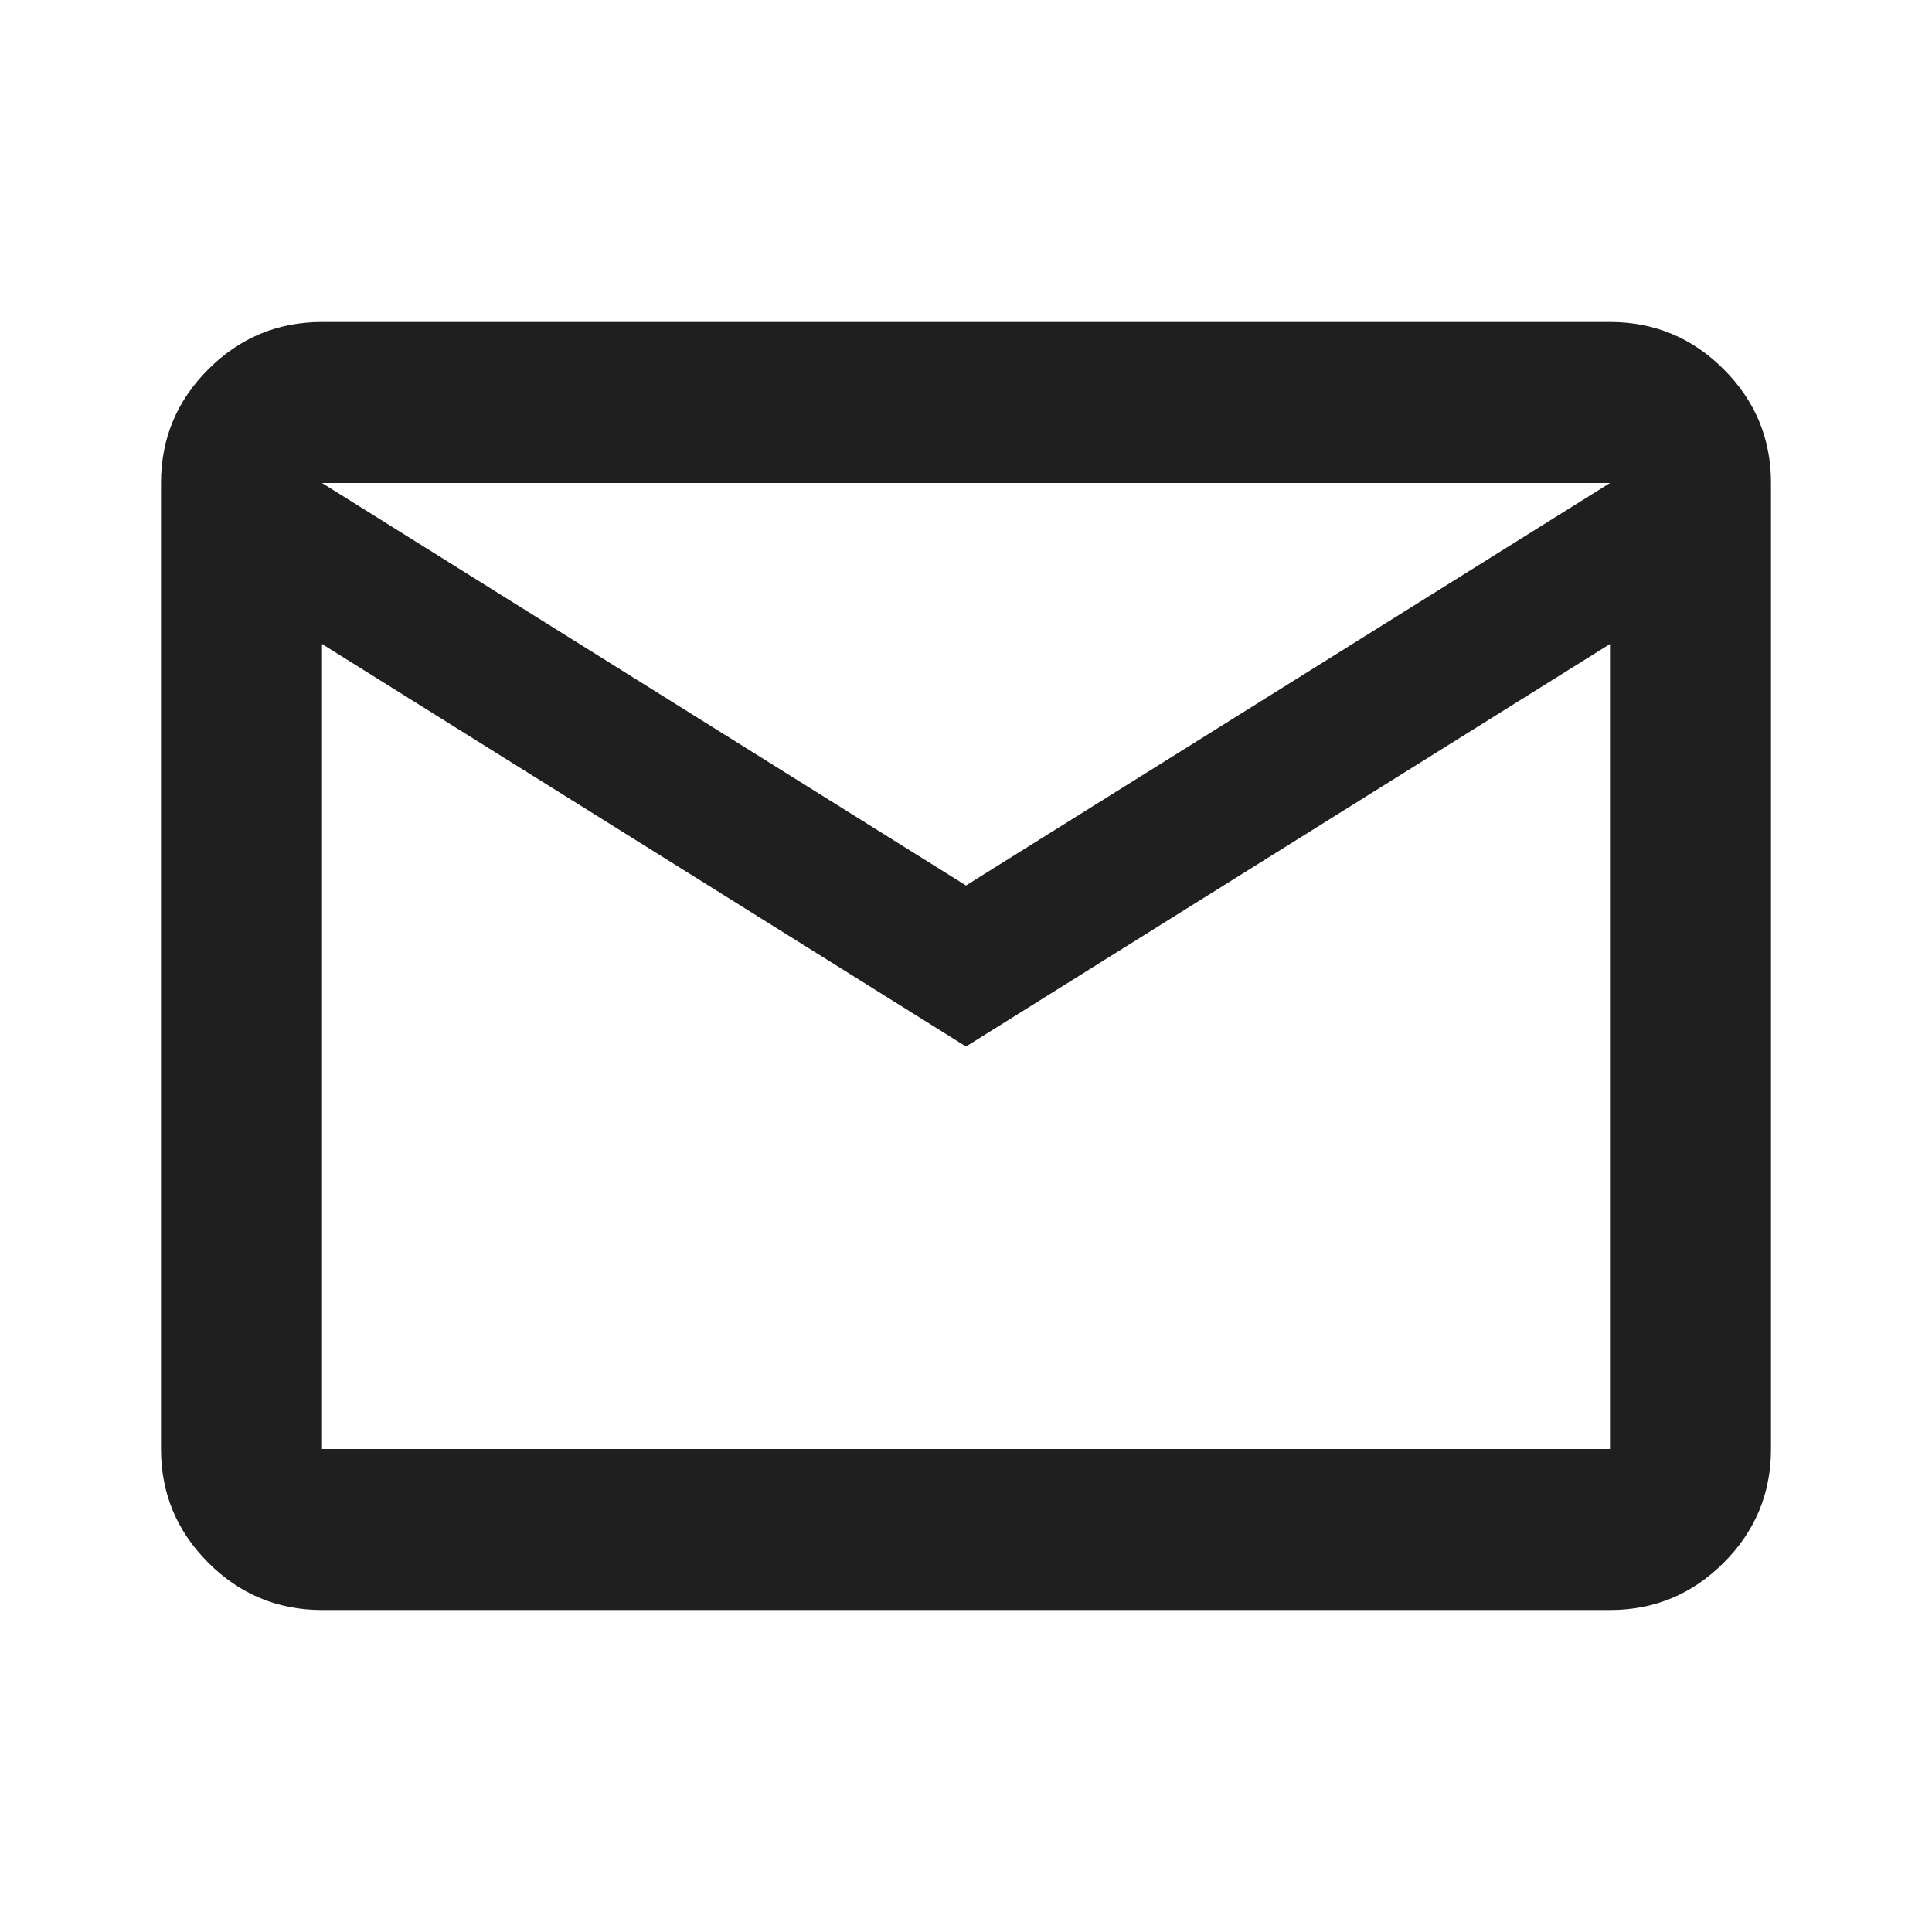
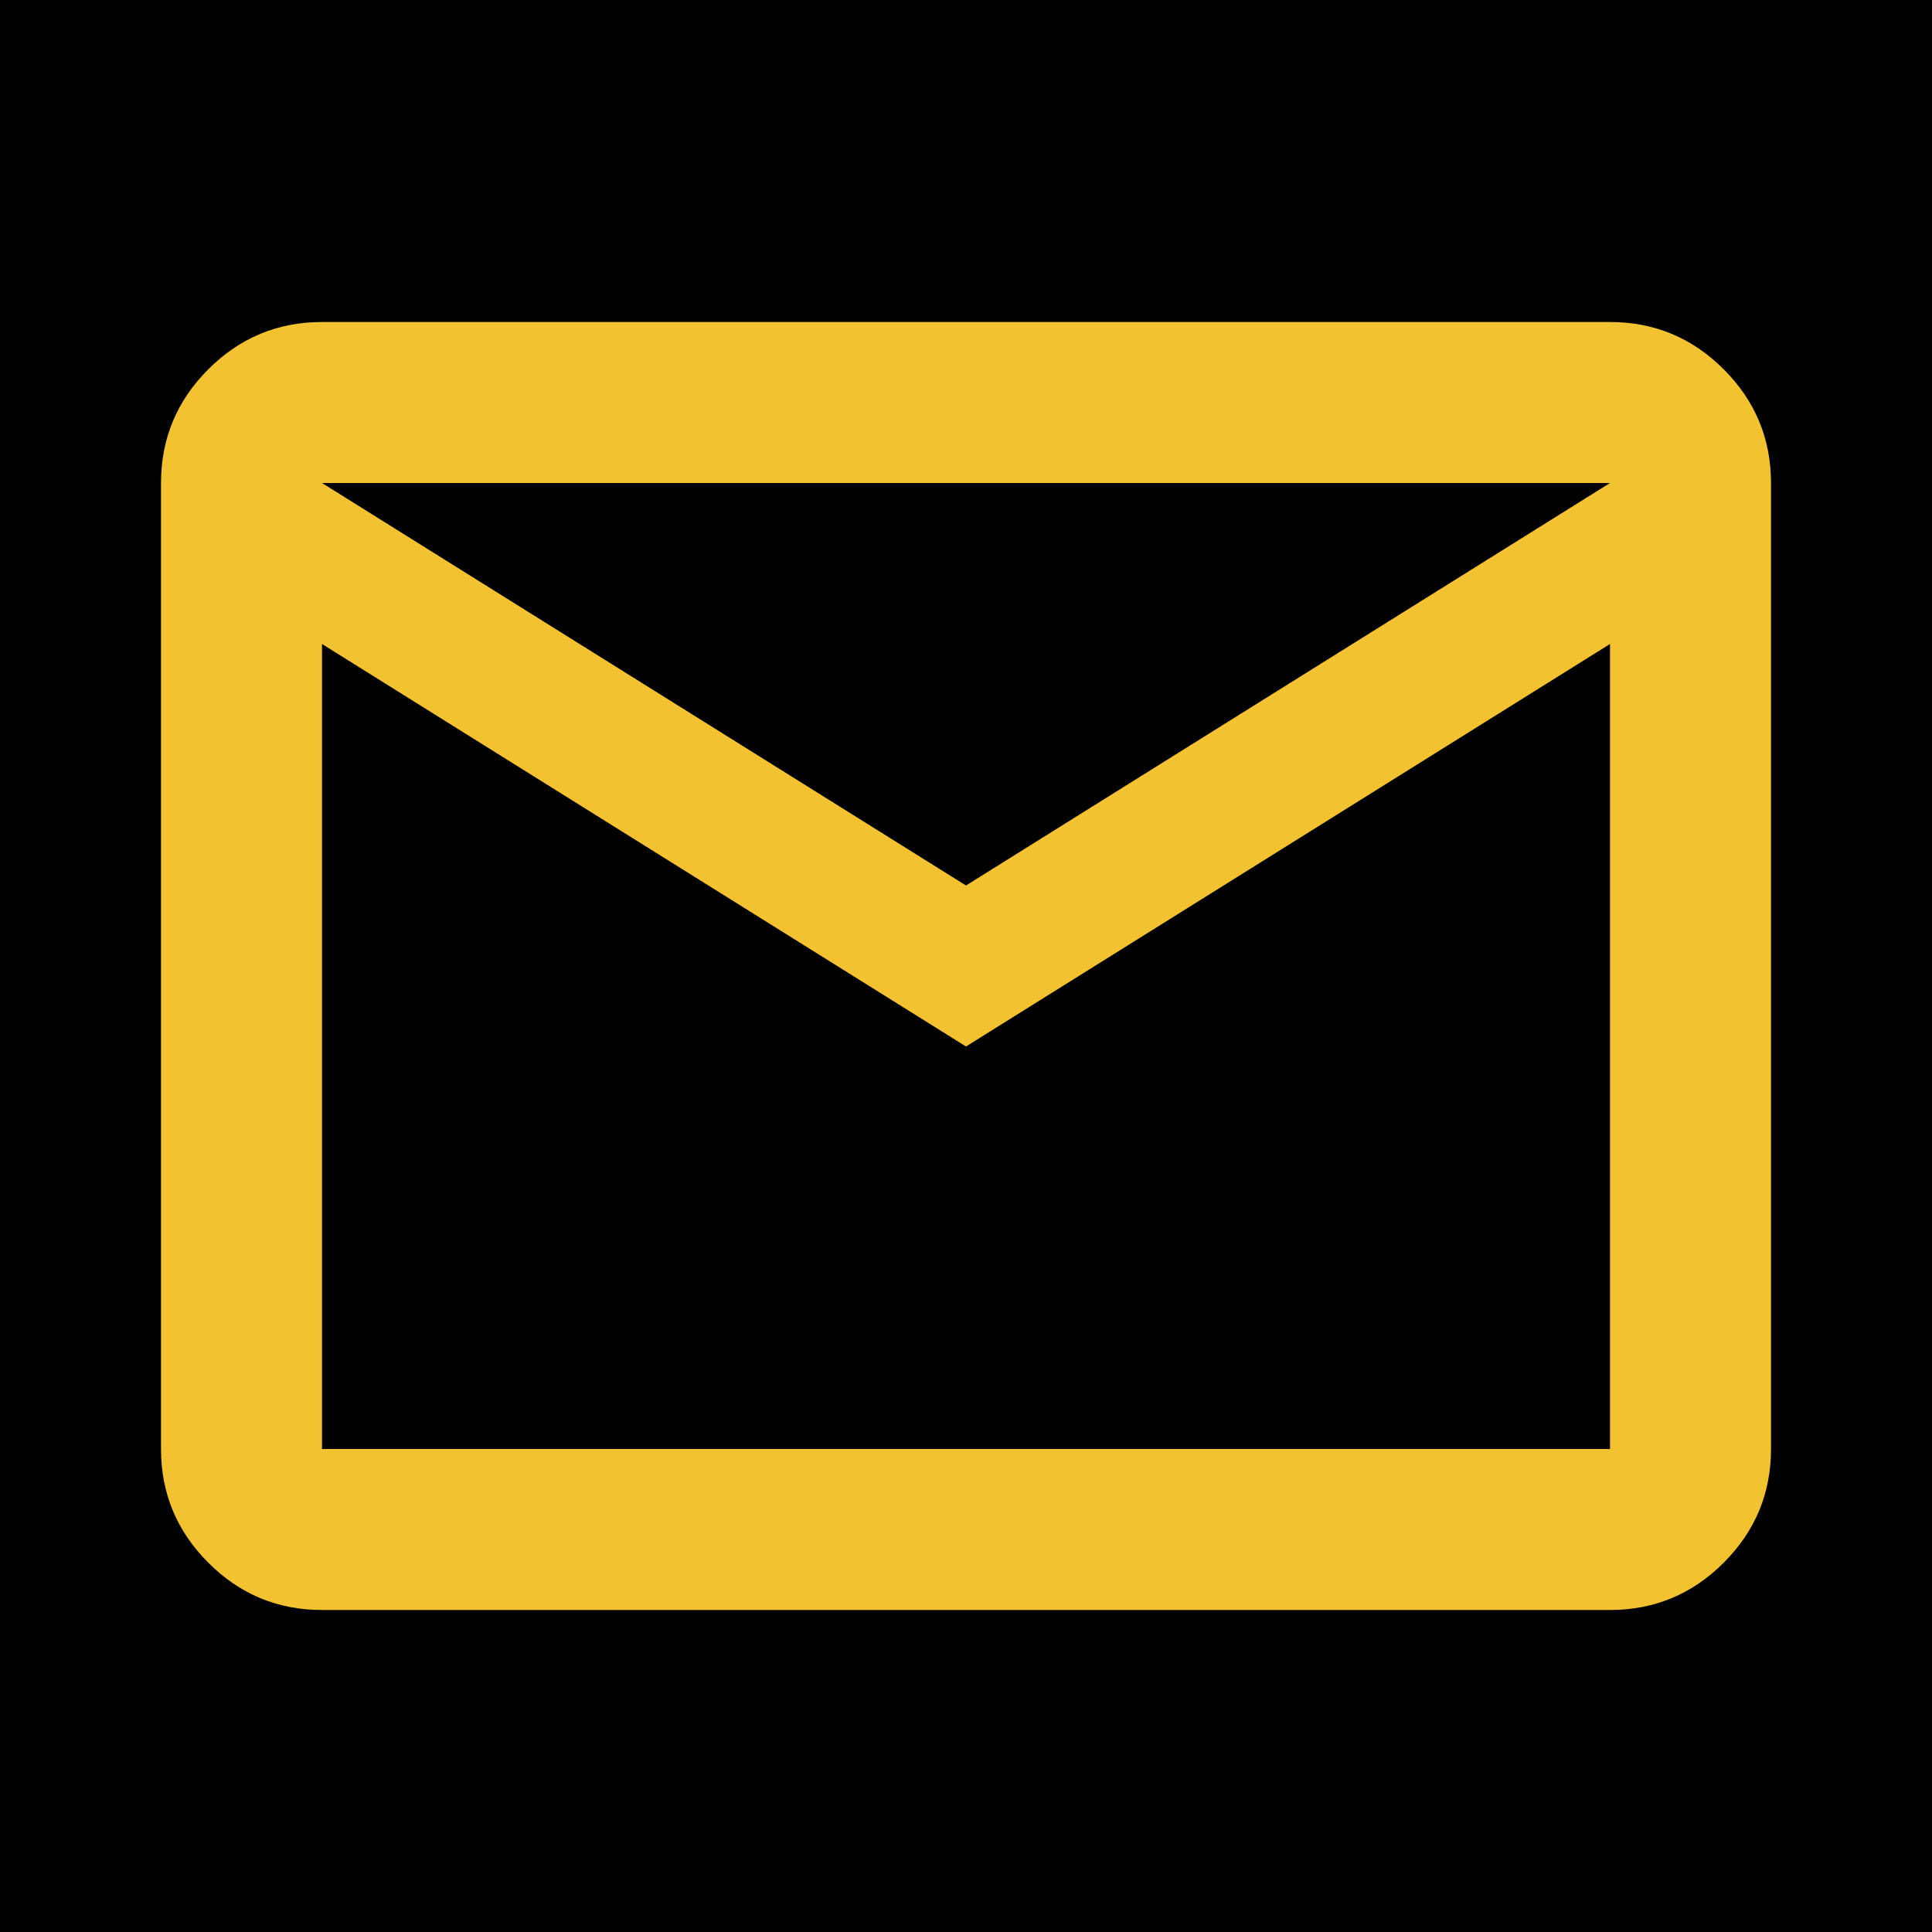
- <svg xmlns="http://www.w3.org/2000/svg" viewBox="0 -960 960 960" fill="#1f1f1f">
-   <path d="M160-160q-33 0-56.5-23.5T80-240v-480q0-33 23.5-56.5T160-800h640q33 0 56.5 23.5T880-720v480q0 33-23.5 56.5T800-160H160Zm320-280L160-640v400h640v-400L480-440Zm0-80 320-200H160l320 200ZM160-640v-80 480-400Z" />
+ <svg xmlns="http://www.w3.org/2000/svg" viewBox="0 -960 960 960">
+   <rect x="0" y="-960" width="960" height="960" fill="#000000" />
+   <path fill="#F2C230" d="M160-160q-33 0-56.5-23.5T80-240v-480q0-33 23.5-56.5T160-800h640q33 0 56.5 23.5T880-720v480q0 33-23.5 56.5T800-160H160Zm320-280L160-640v400h640v-400L480-440Zm0-80 320-200H160l320 200ZM160-640v-80 480-400Z" />
</svg>
